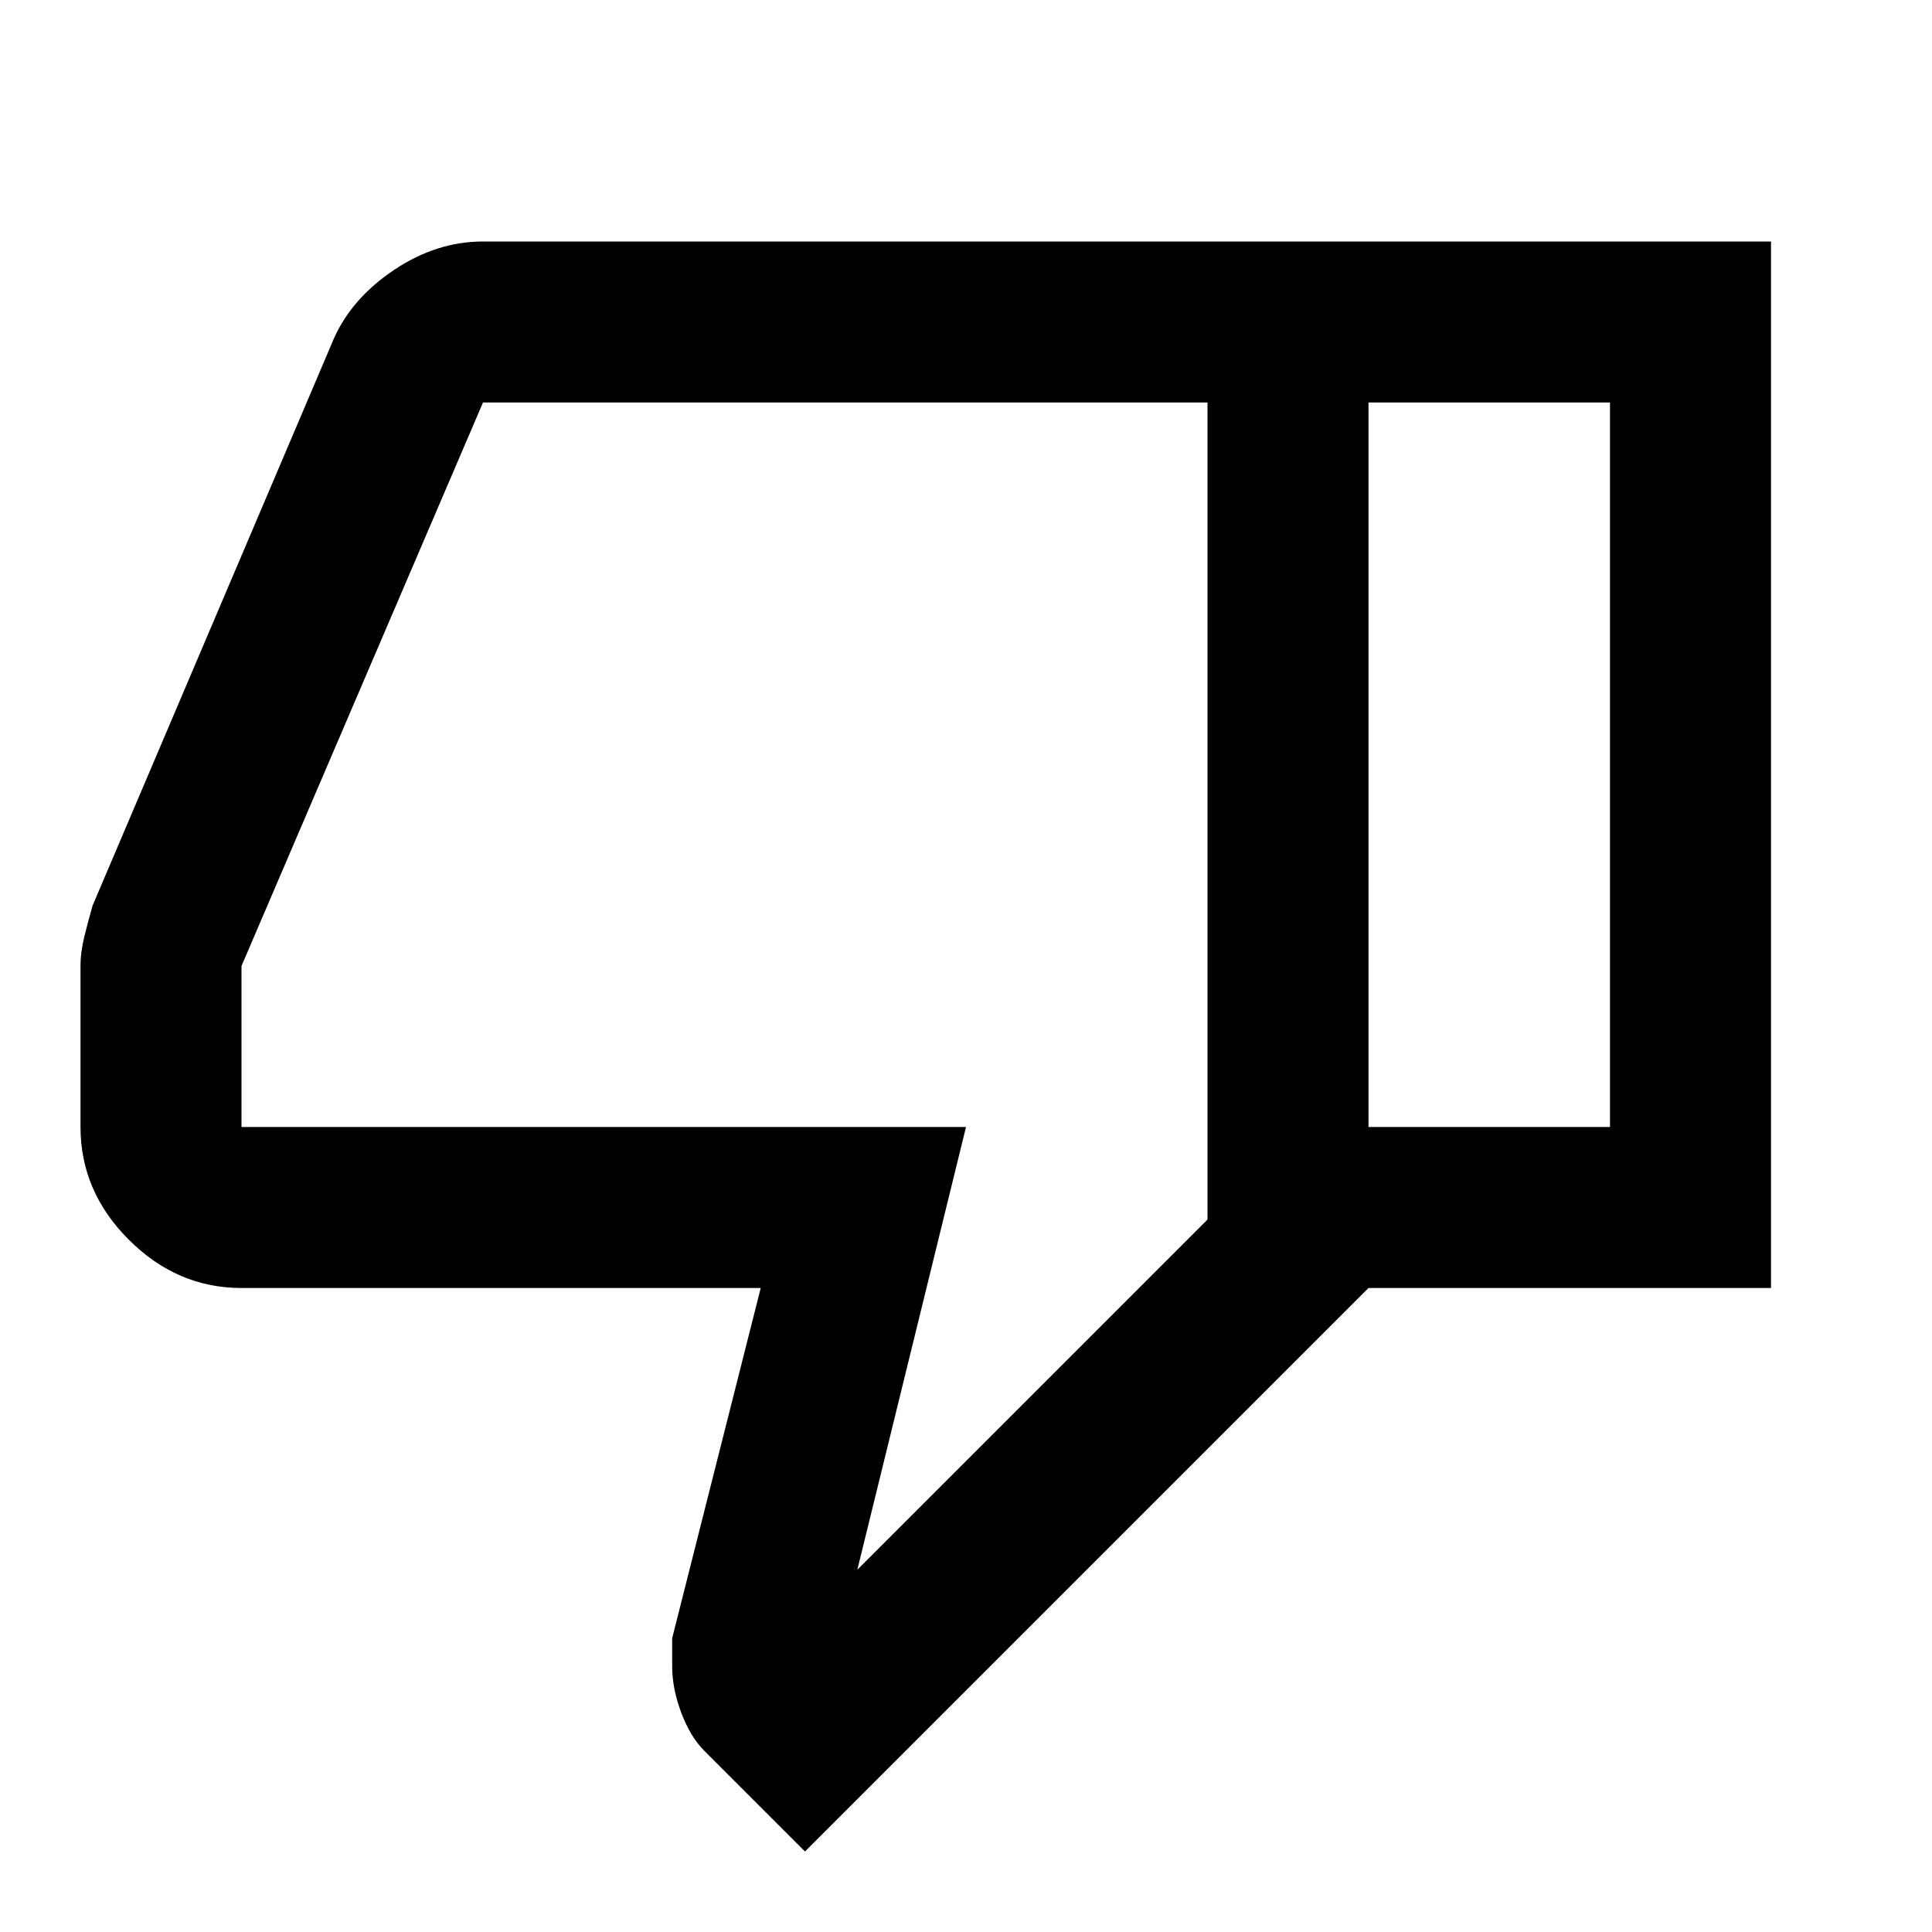
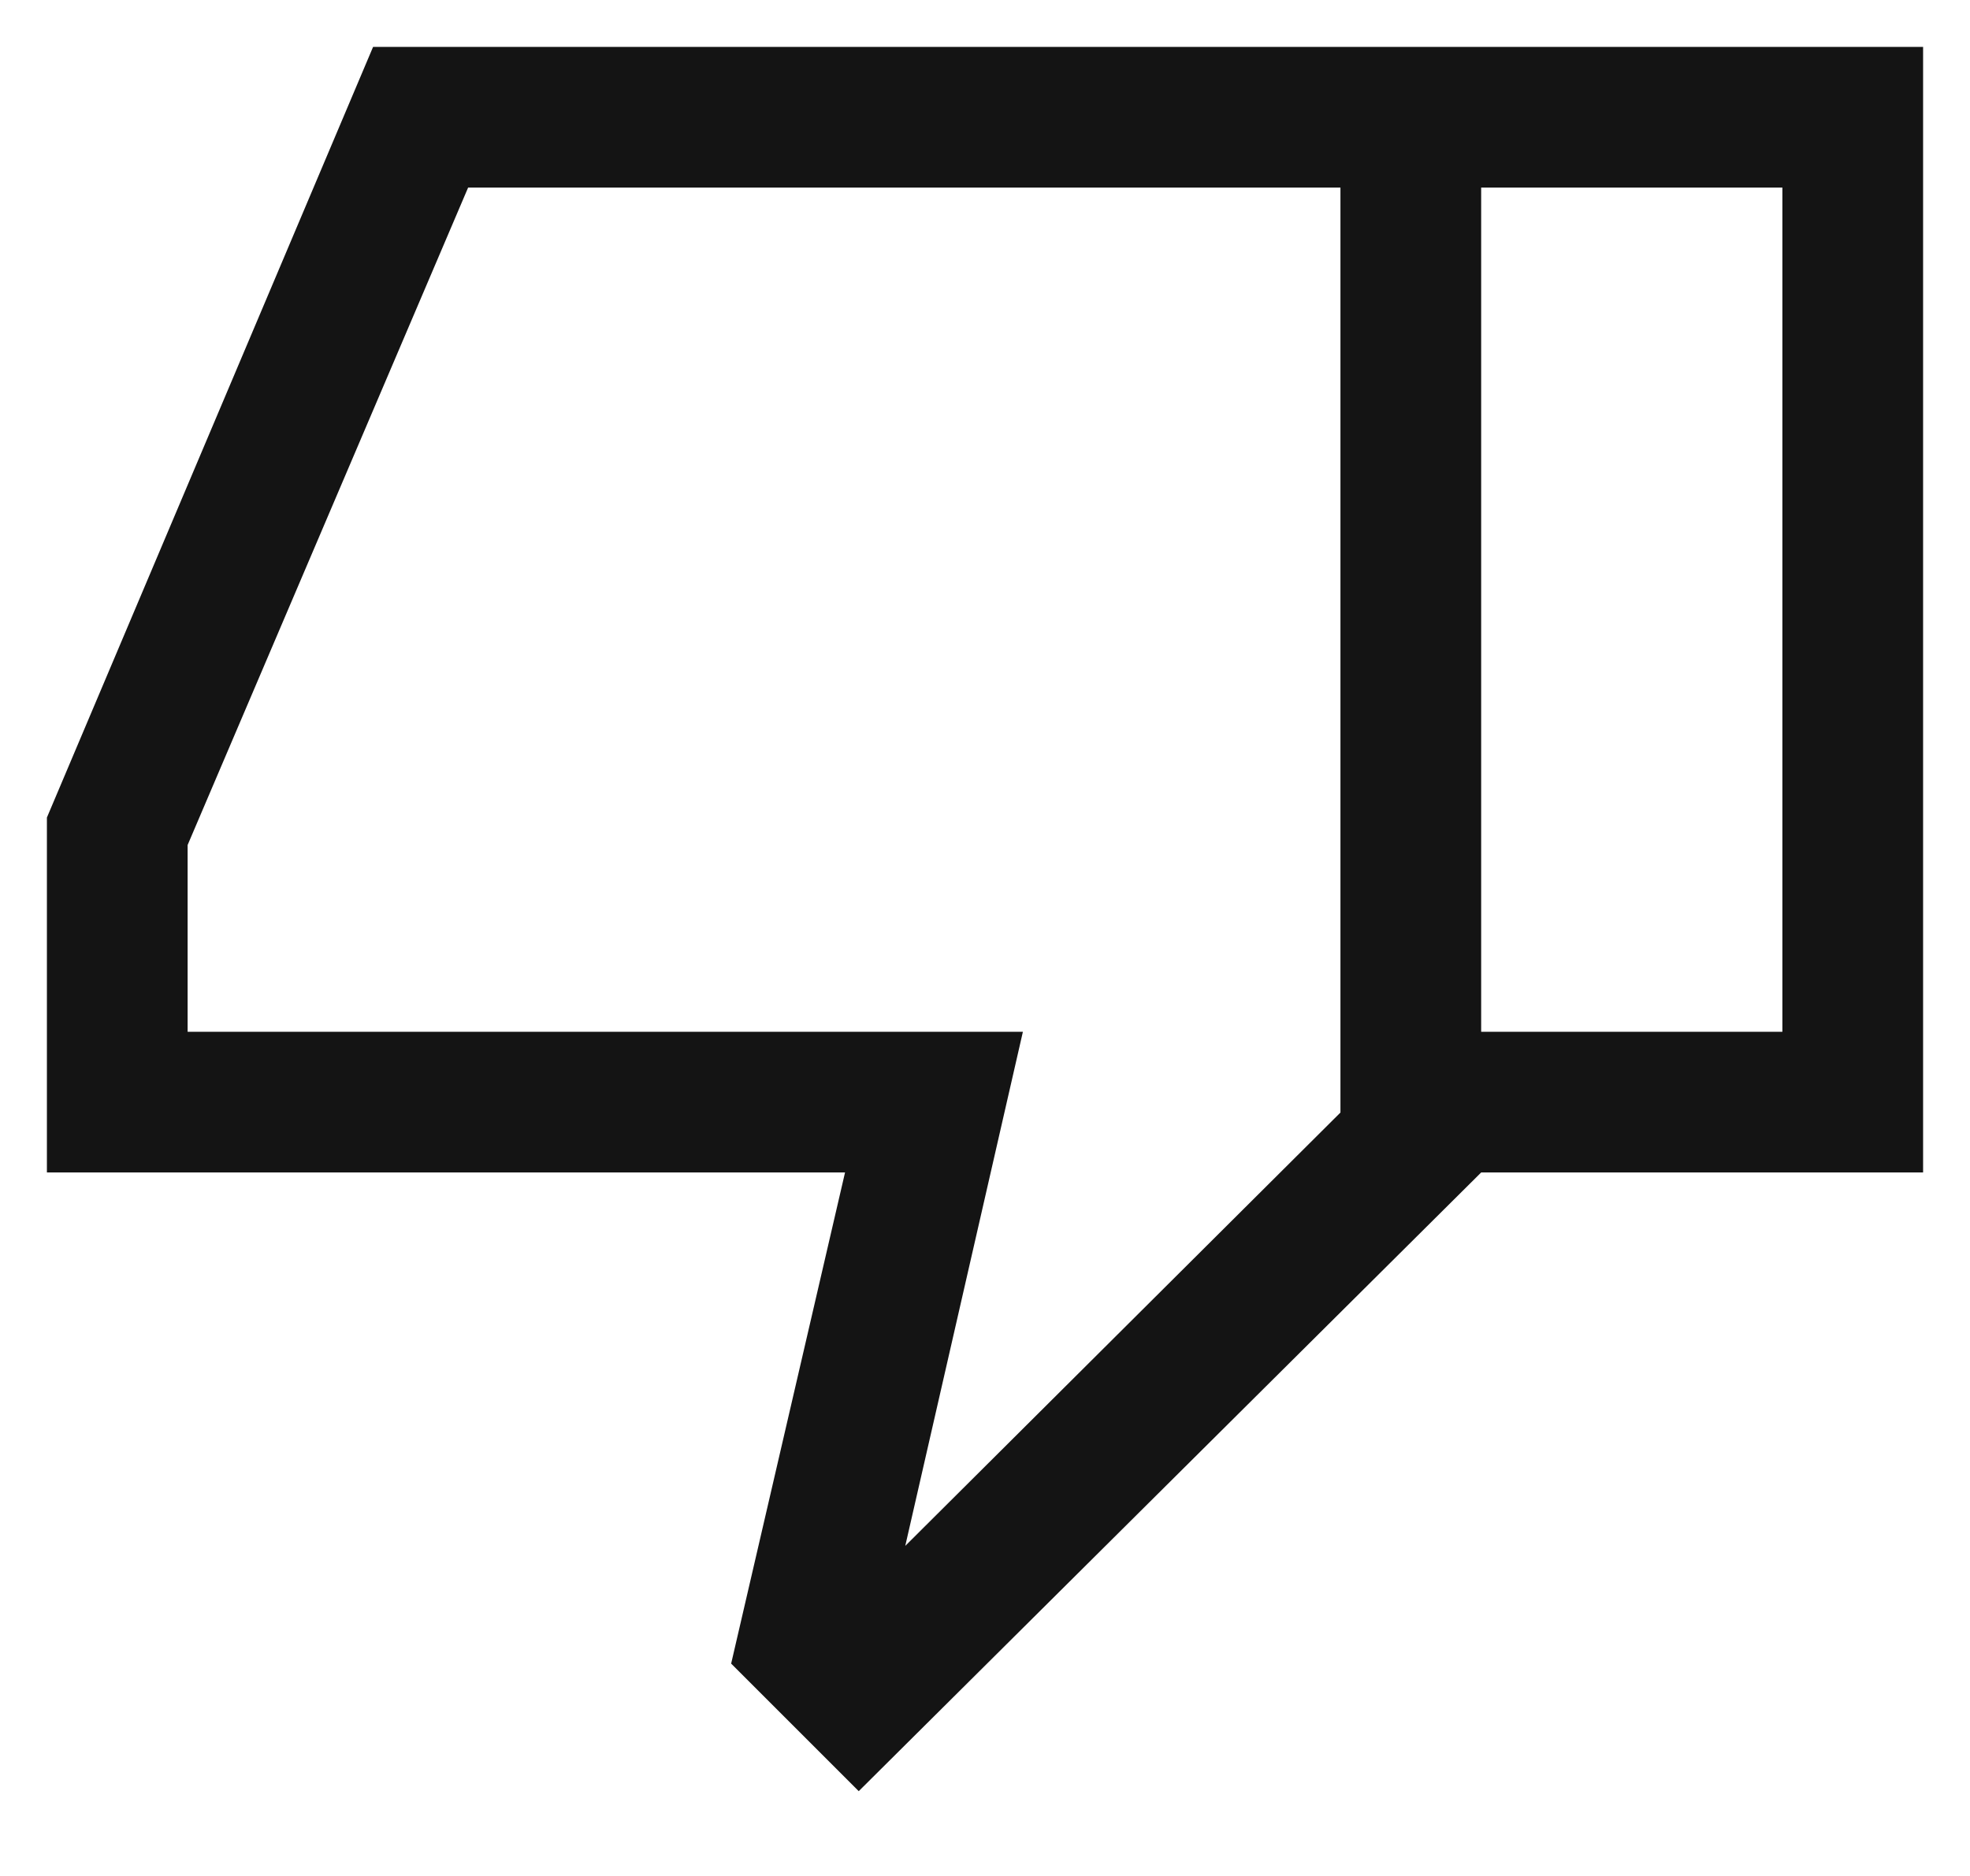
- <svg xmlns="http://www.w3.org/2000/svg" height="24px" viewBox="0 -960 960 960" width="24px" fill="currentColor">
-   <path d="M240-840h440v520L400-40l-50-50q-7-7-11.5-19t-4.5-23v-14l44-174H120q-32 0-56-24t-24-56v-80q0-7 2-15t4-15l120-282q9-20 30-34t44-14Zm360 80H240L120-480v80h360l-54 220 174-174v-406Zm0 406v-406 406Zm80 34v-80h120v-360H680v-80h200v520H680Z" />
+ <svg xmlns="http://www.w3.org/2000/svg" width="21" height="20" viewBox="0 0 21 20" fill="none">
+   <path d="M0.5 12.5V8.716L3.977 0.5H15.789V12.5L9.154 19.096L7.794 17.736L9.008 12.5H0.5ZM14.289 2H4.99L2 9.009V11H10.904L9.65 16.481L14.289 11.861V2ZM15.789 12.5V11H19V2H15.789V0.5H20.5V12.5H15.789Z" fill="#141414" />
</svg>
